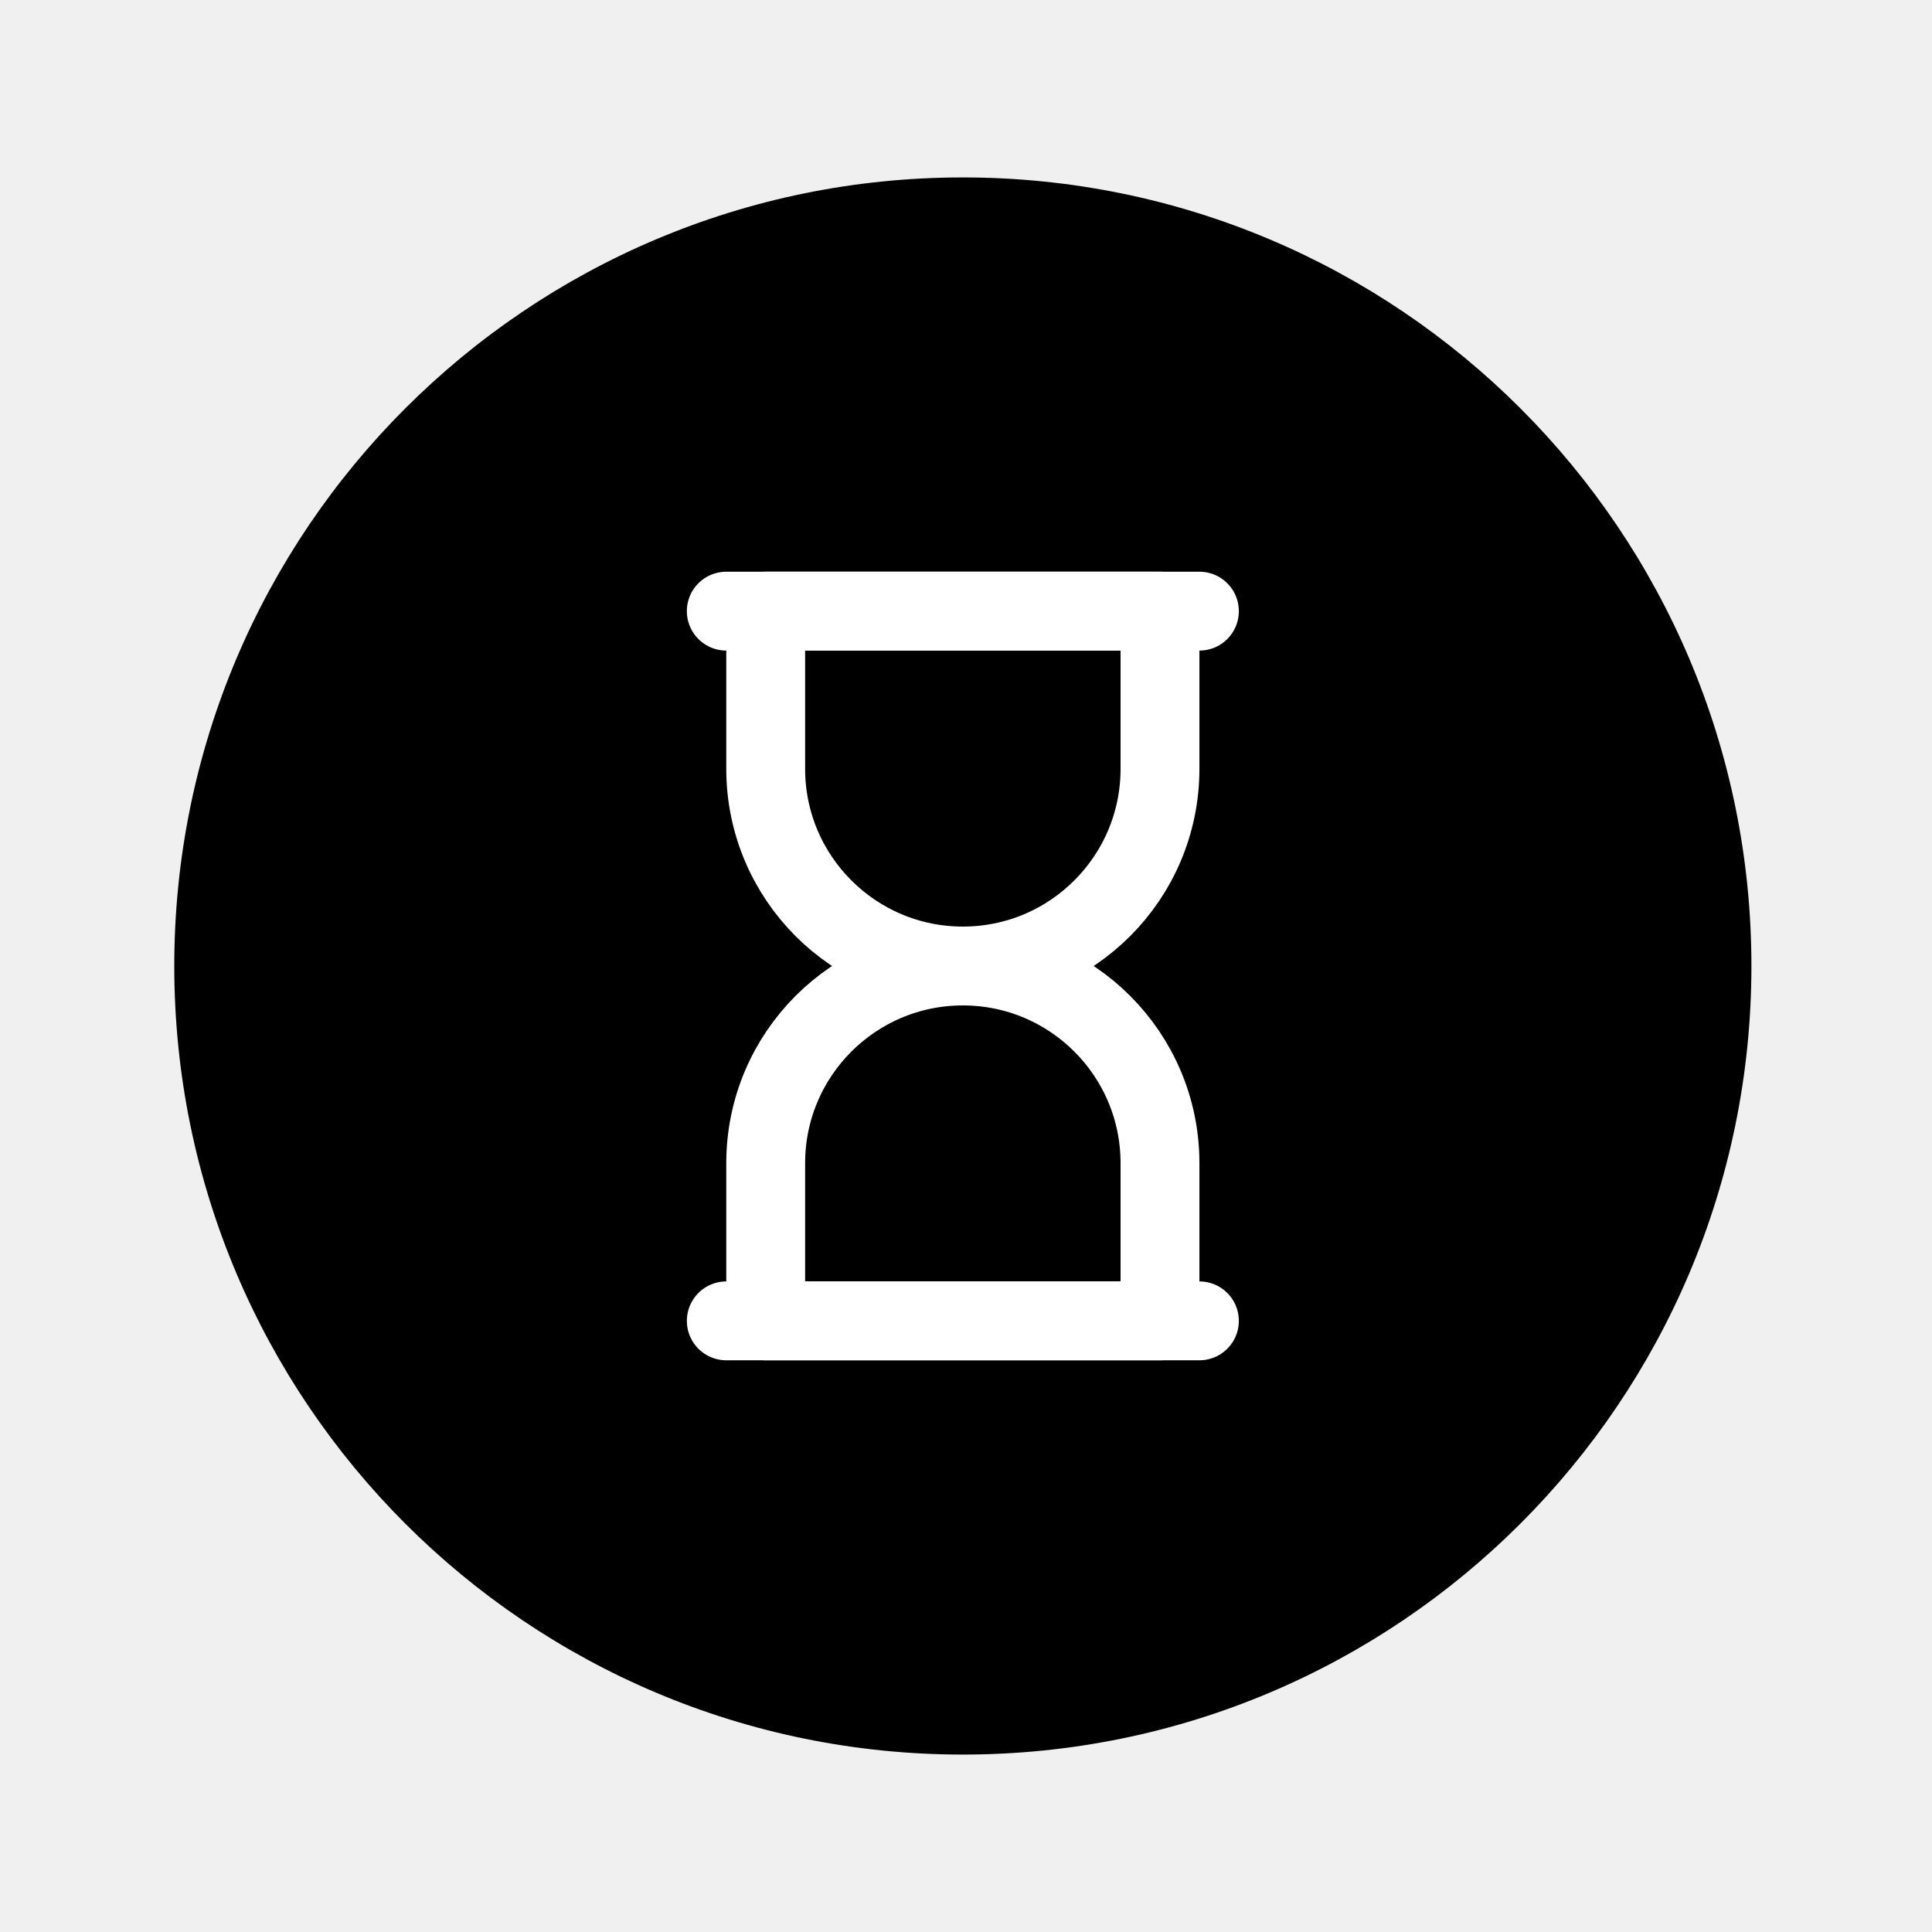
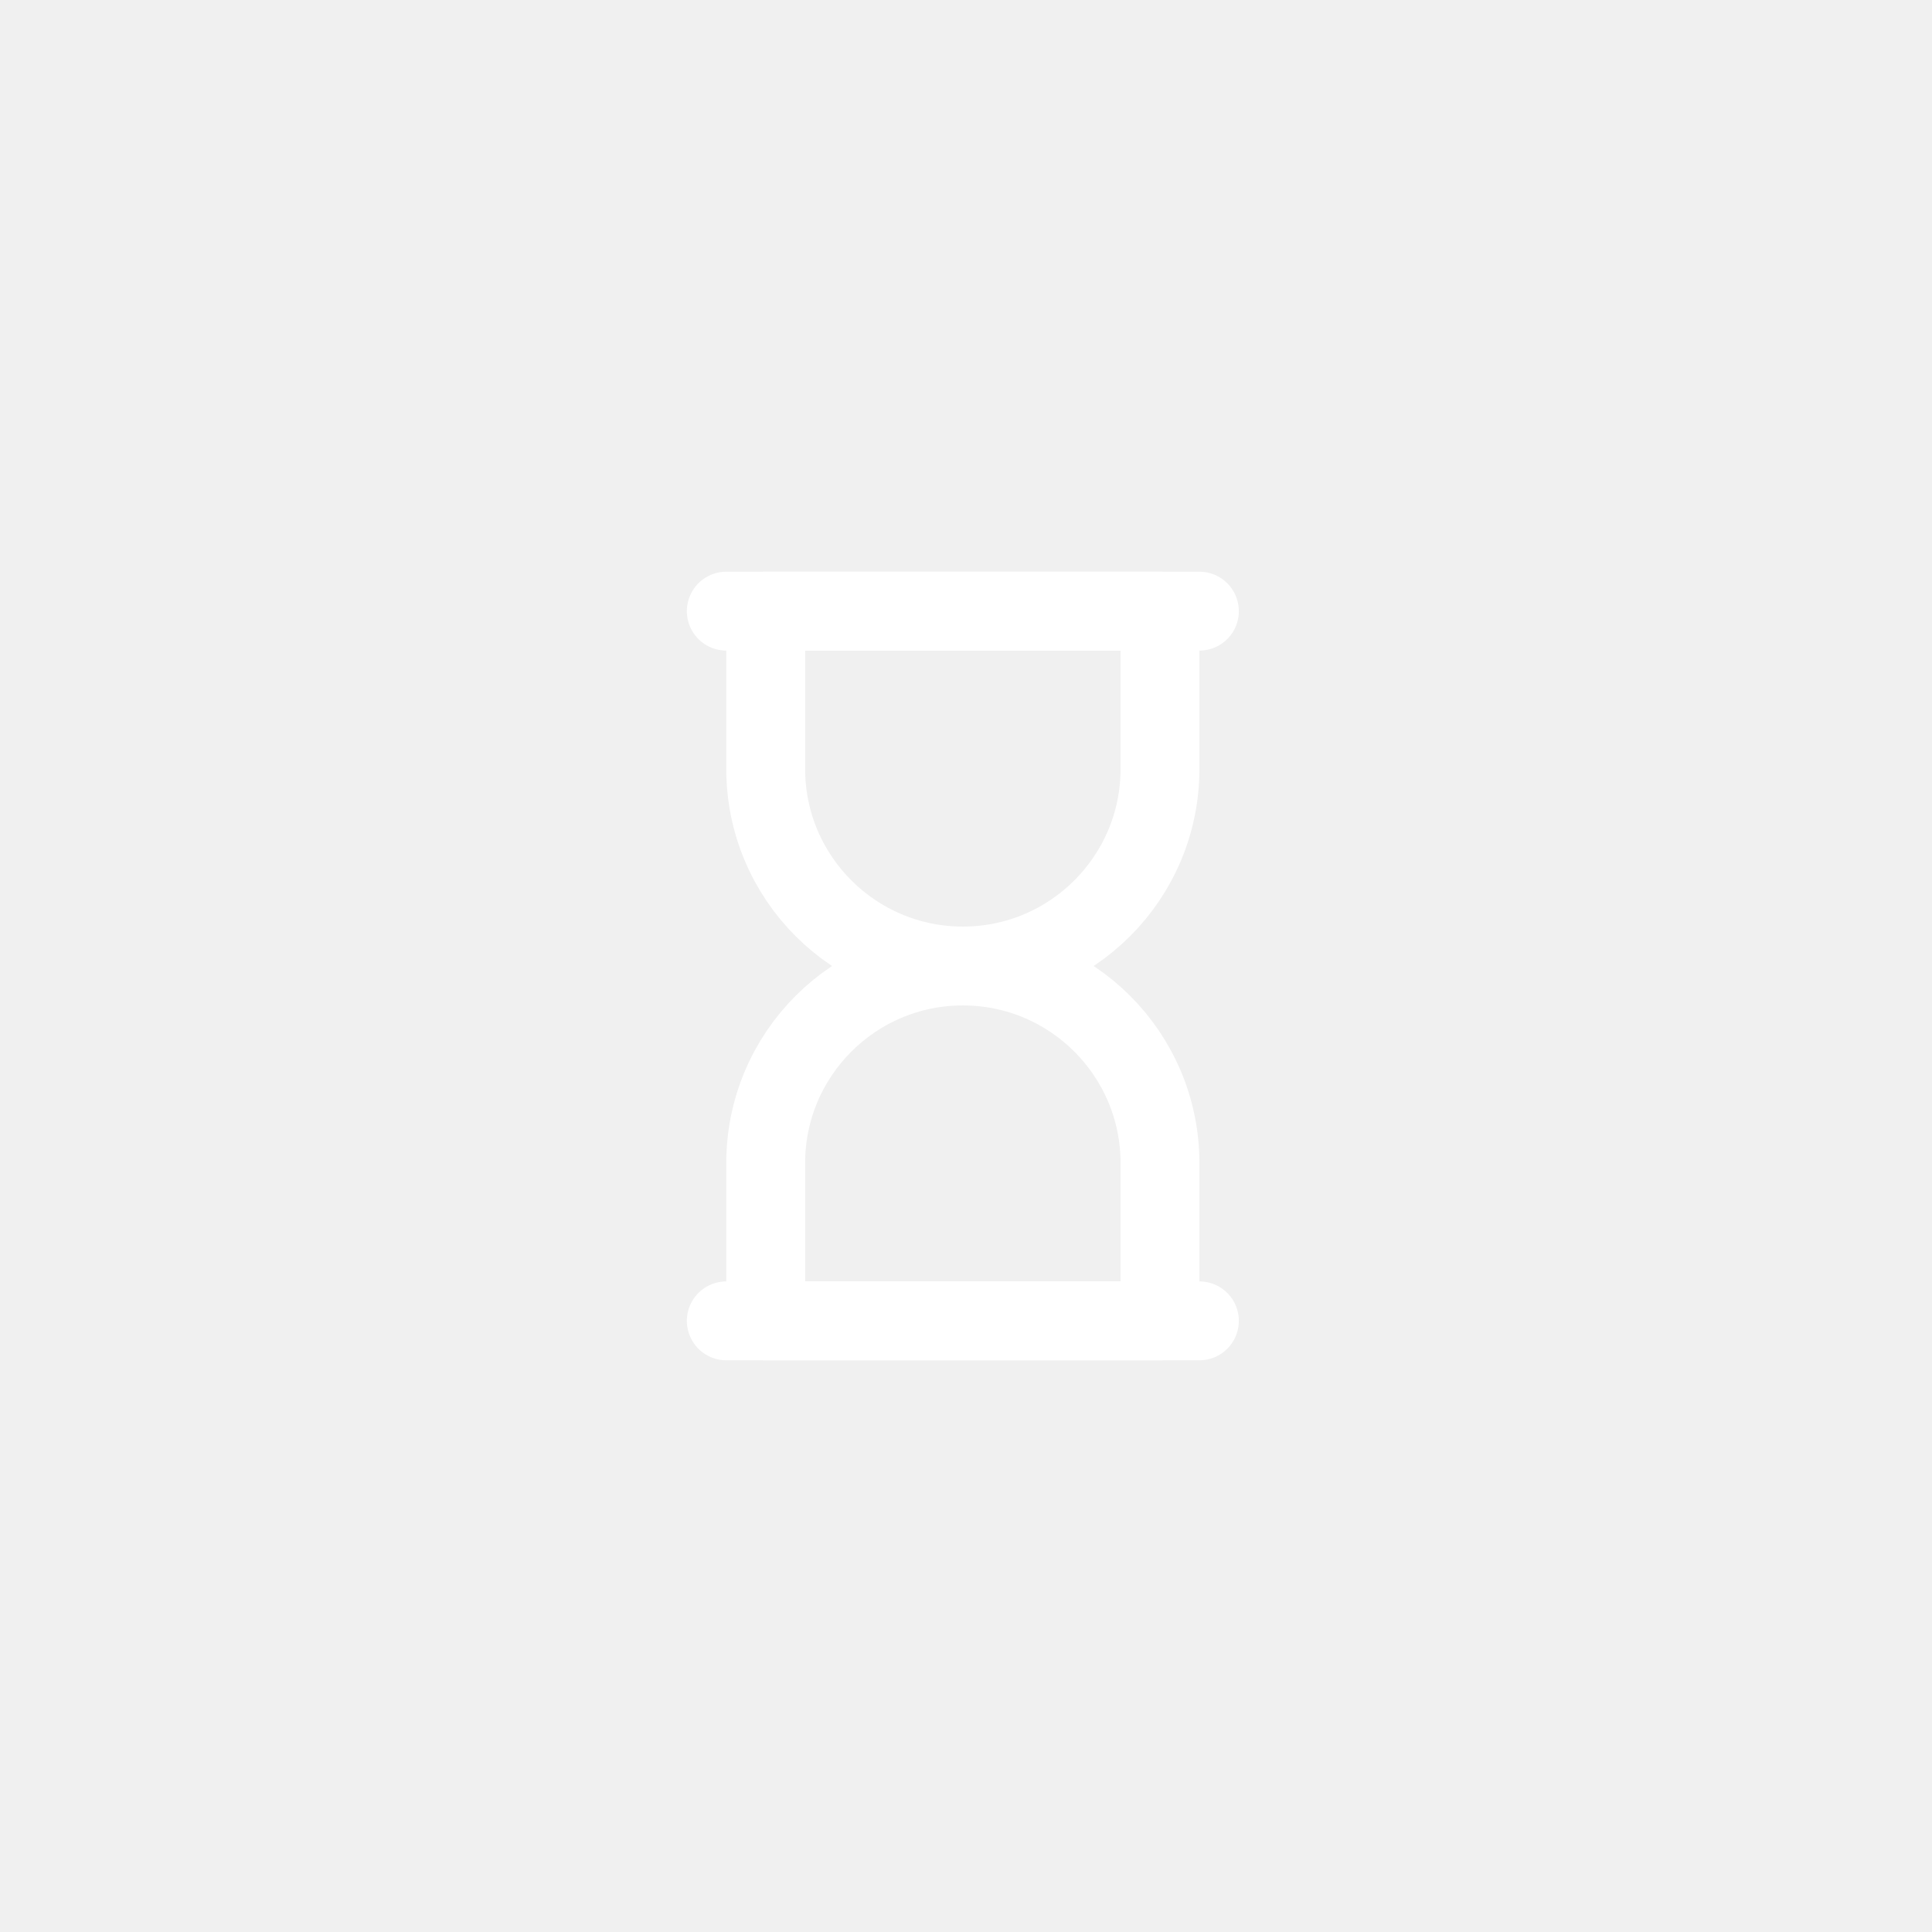
- <svg xmlns="http://www.w3.org/2000/svg" width="49" height="49" viewBox="0 0 49 49" fill="none">
-   <circle cx="24.42" cy="24.5" r="20" fill="black" />
+ <svg xmlns="http://www.w3.org/2000/svg" width="current" height="current" viewBox="0 0 49 49" fill="none">
+   <circle cx="24.42" cy="24.5" r="20" fill="current" />
  <path d="M19.42 15.5H29.42V19.5C29.42 22.261 27.182 24.5 24.42 24.5V24.5C21.659 24.5 19.42 22.261 19.42 19.5V15.5Z" stroke="white" stroke-width="2" stroke-linecap="round" stroke-linejoin="round" />
  <path d="M29.42 33.5L19.42 33.5L19.42 29.5C19.42 26.739 21.659 24.5 24.42 24.5V24.5C27.182 24.5 29.42 26.739 29.42 29.5L29.42 33.5Z" stroke="white" stroke-width="2" stroke-linecap="round" stroke-linejoin="round" />
  <path d="M18.42 33.5H30.42" stroke="white" stroke-width="2" stroke-linecap="round" stroke-linejoin="round" />
  <path d="M18.42 15.5H30.42" stroke="white" stroke-width="2" stroke-linecap="round" stroke-linejoin="round" />
</svg>
